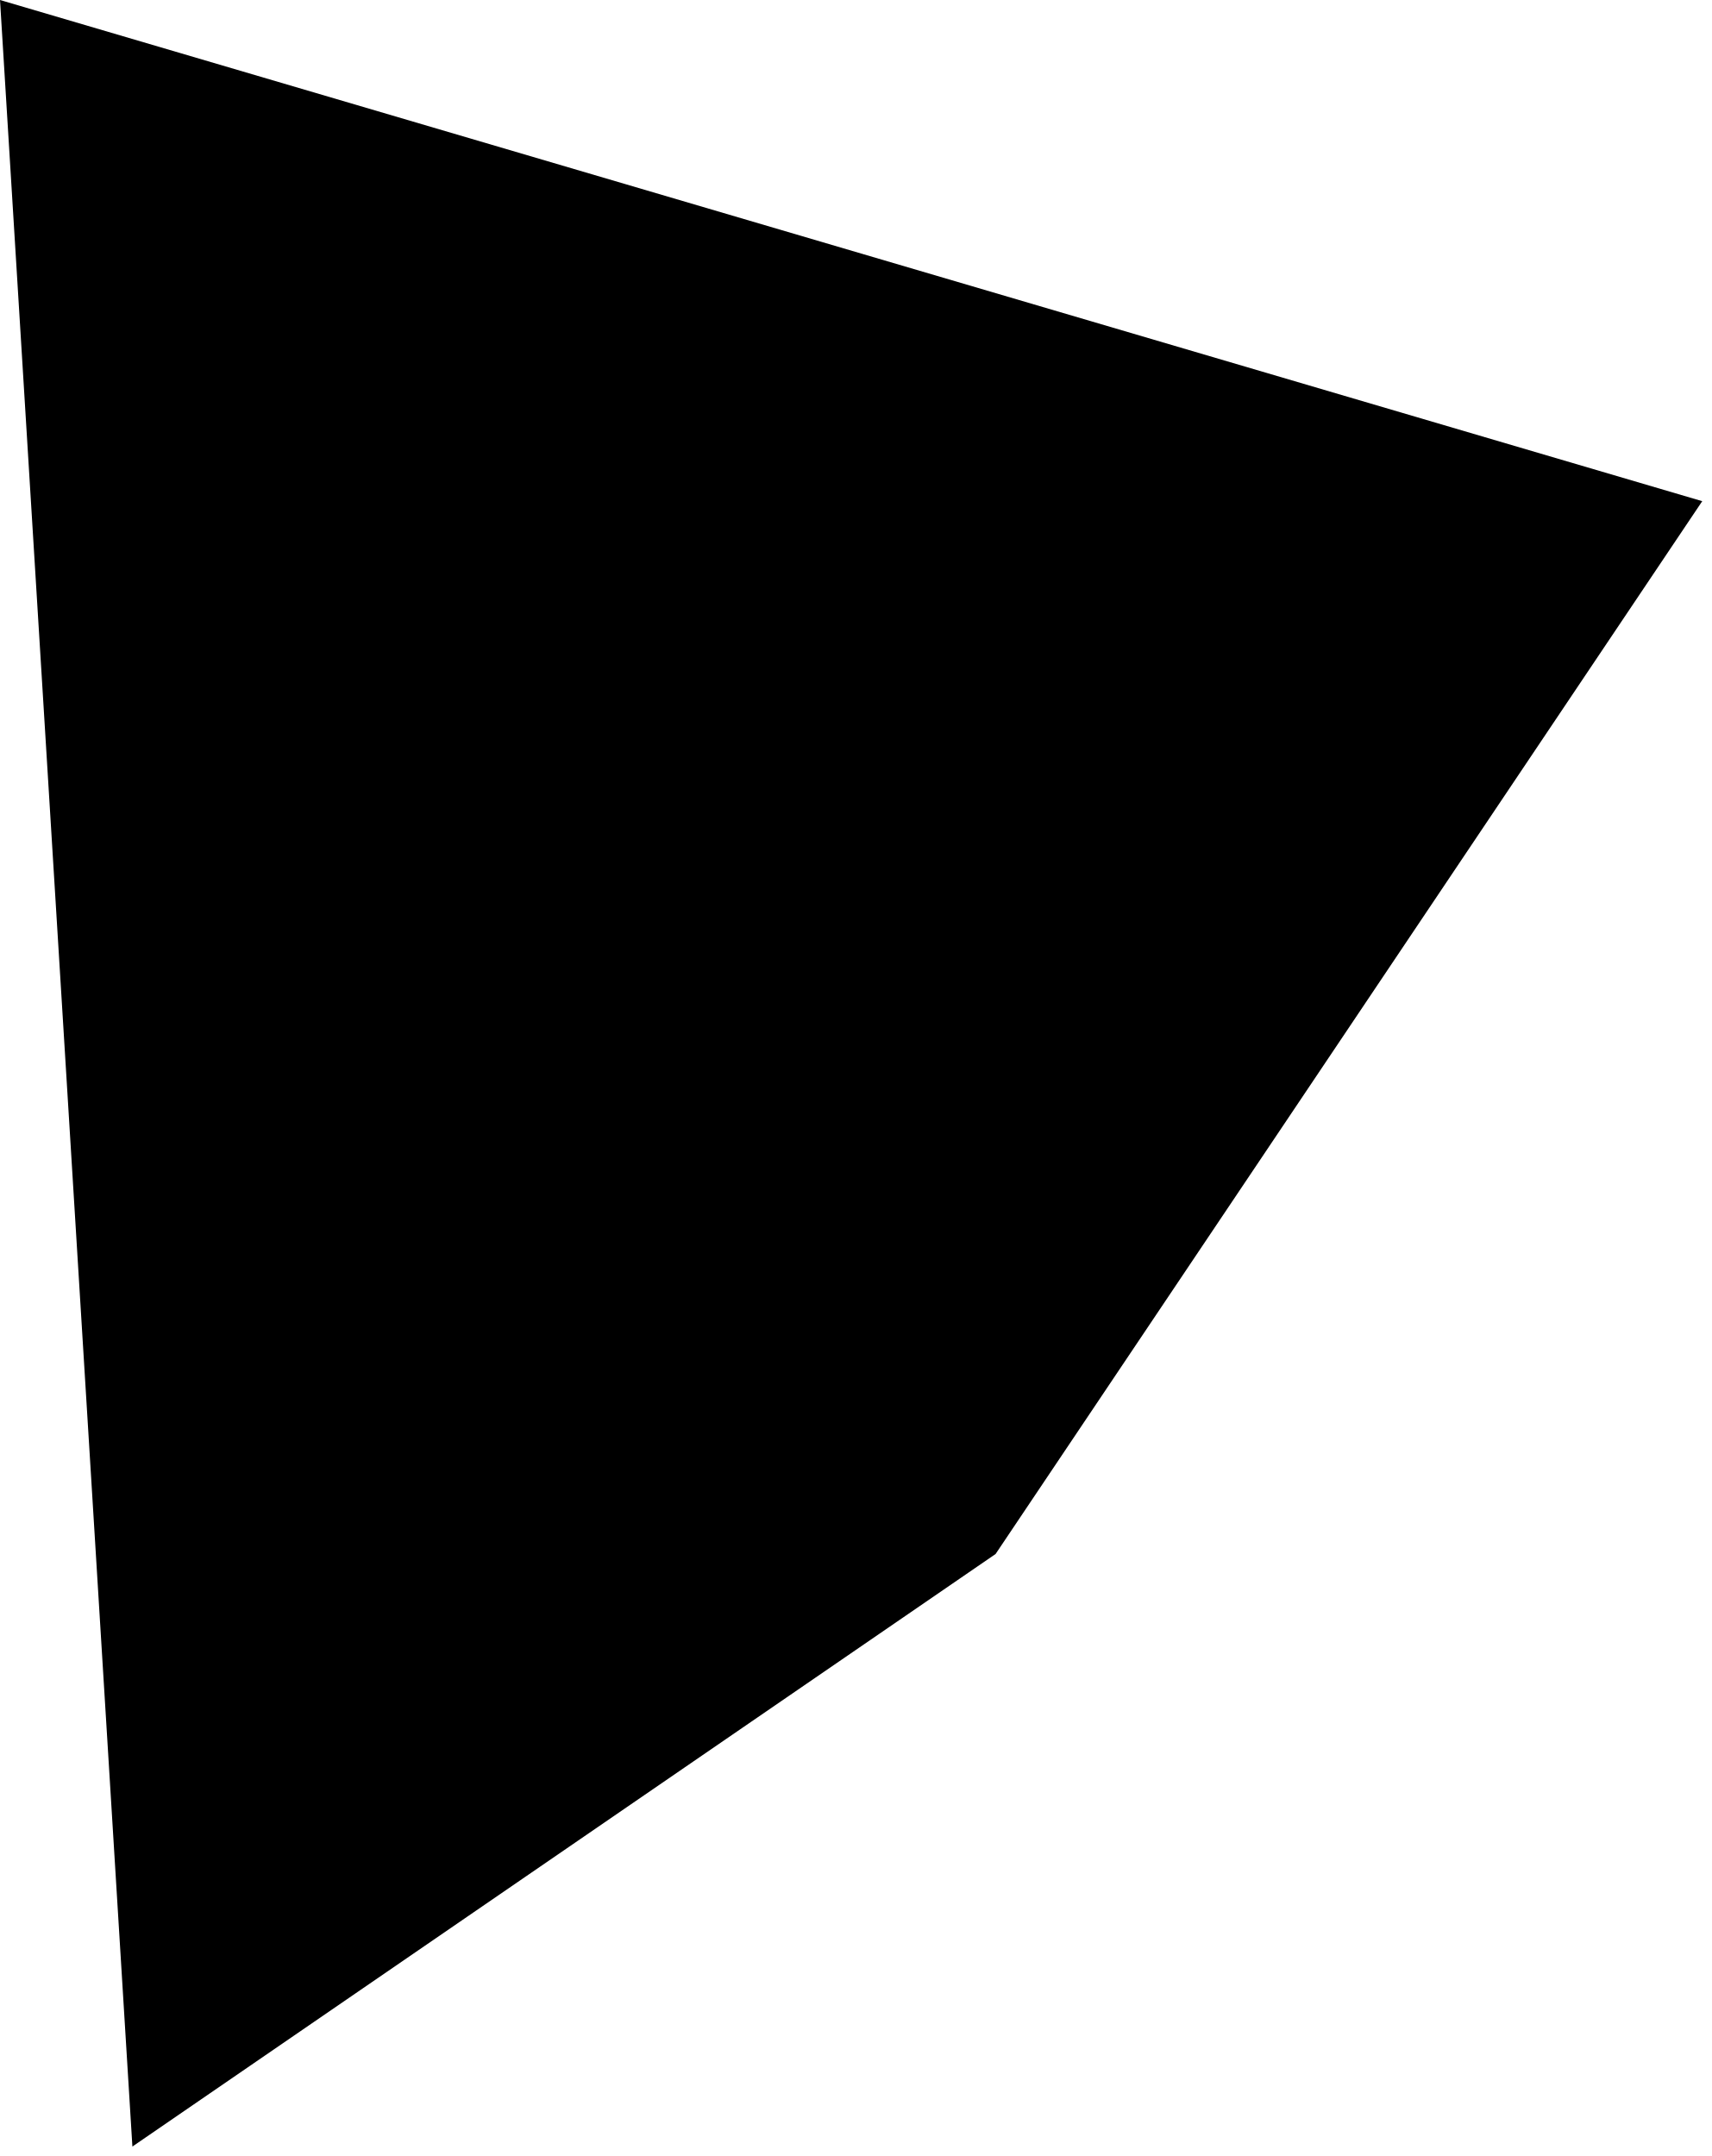
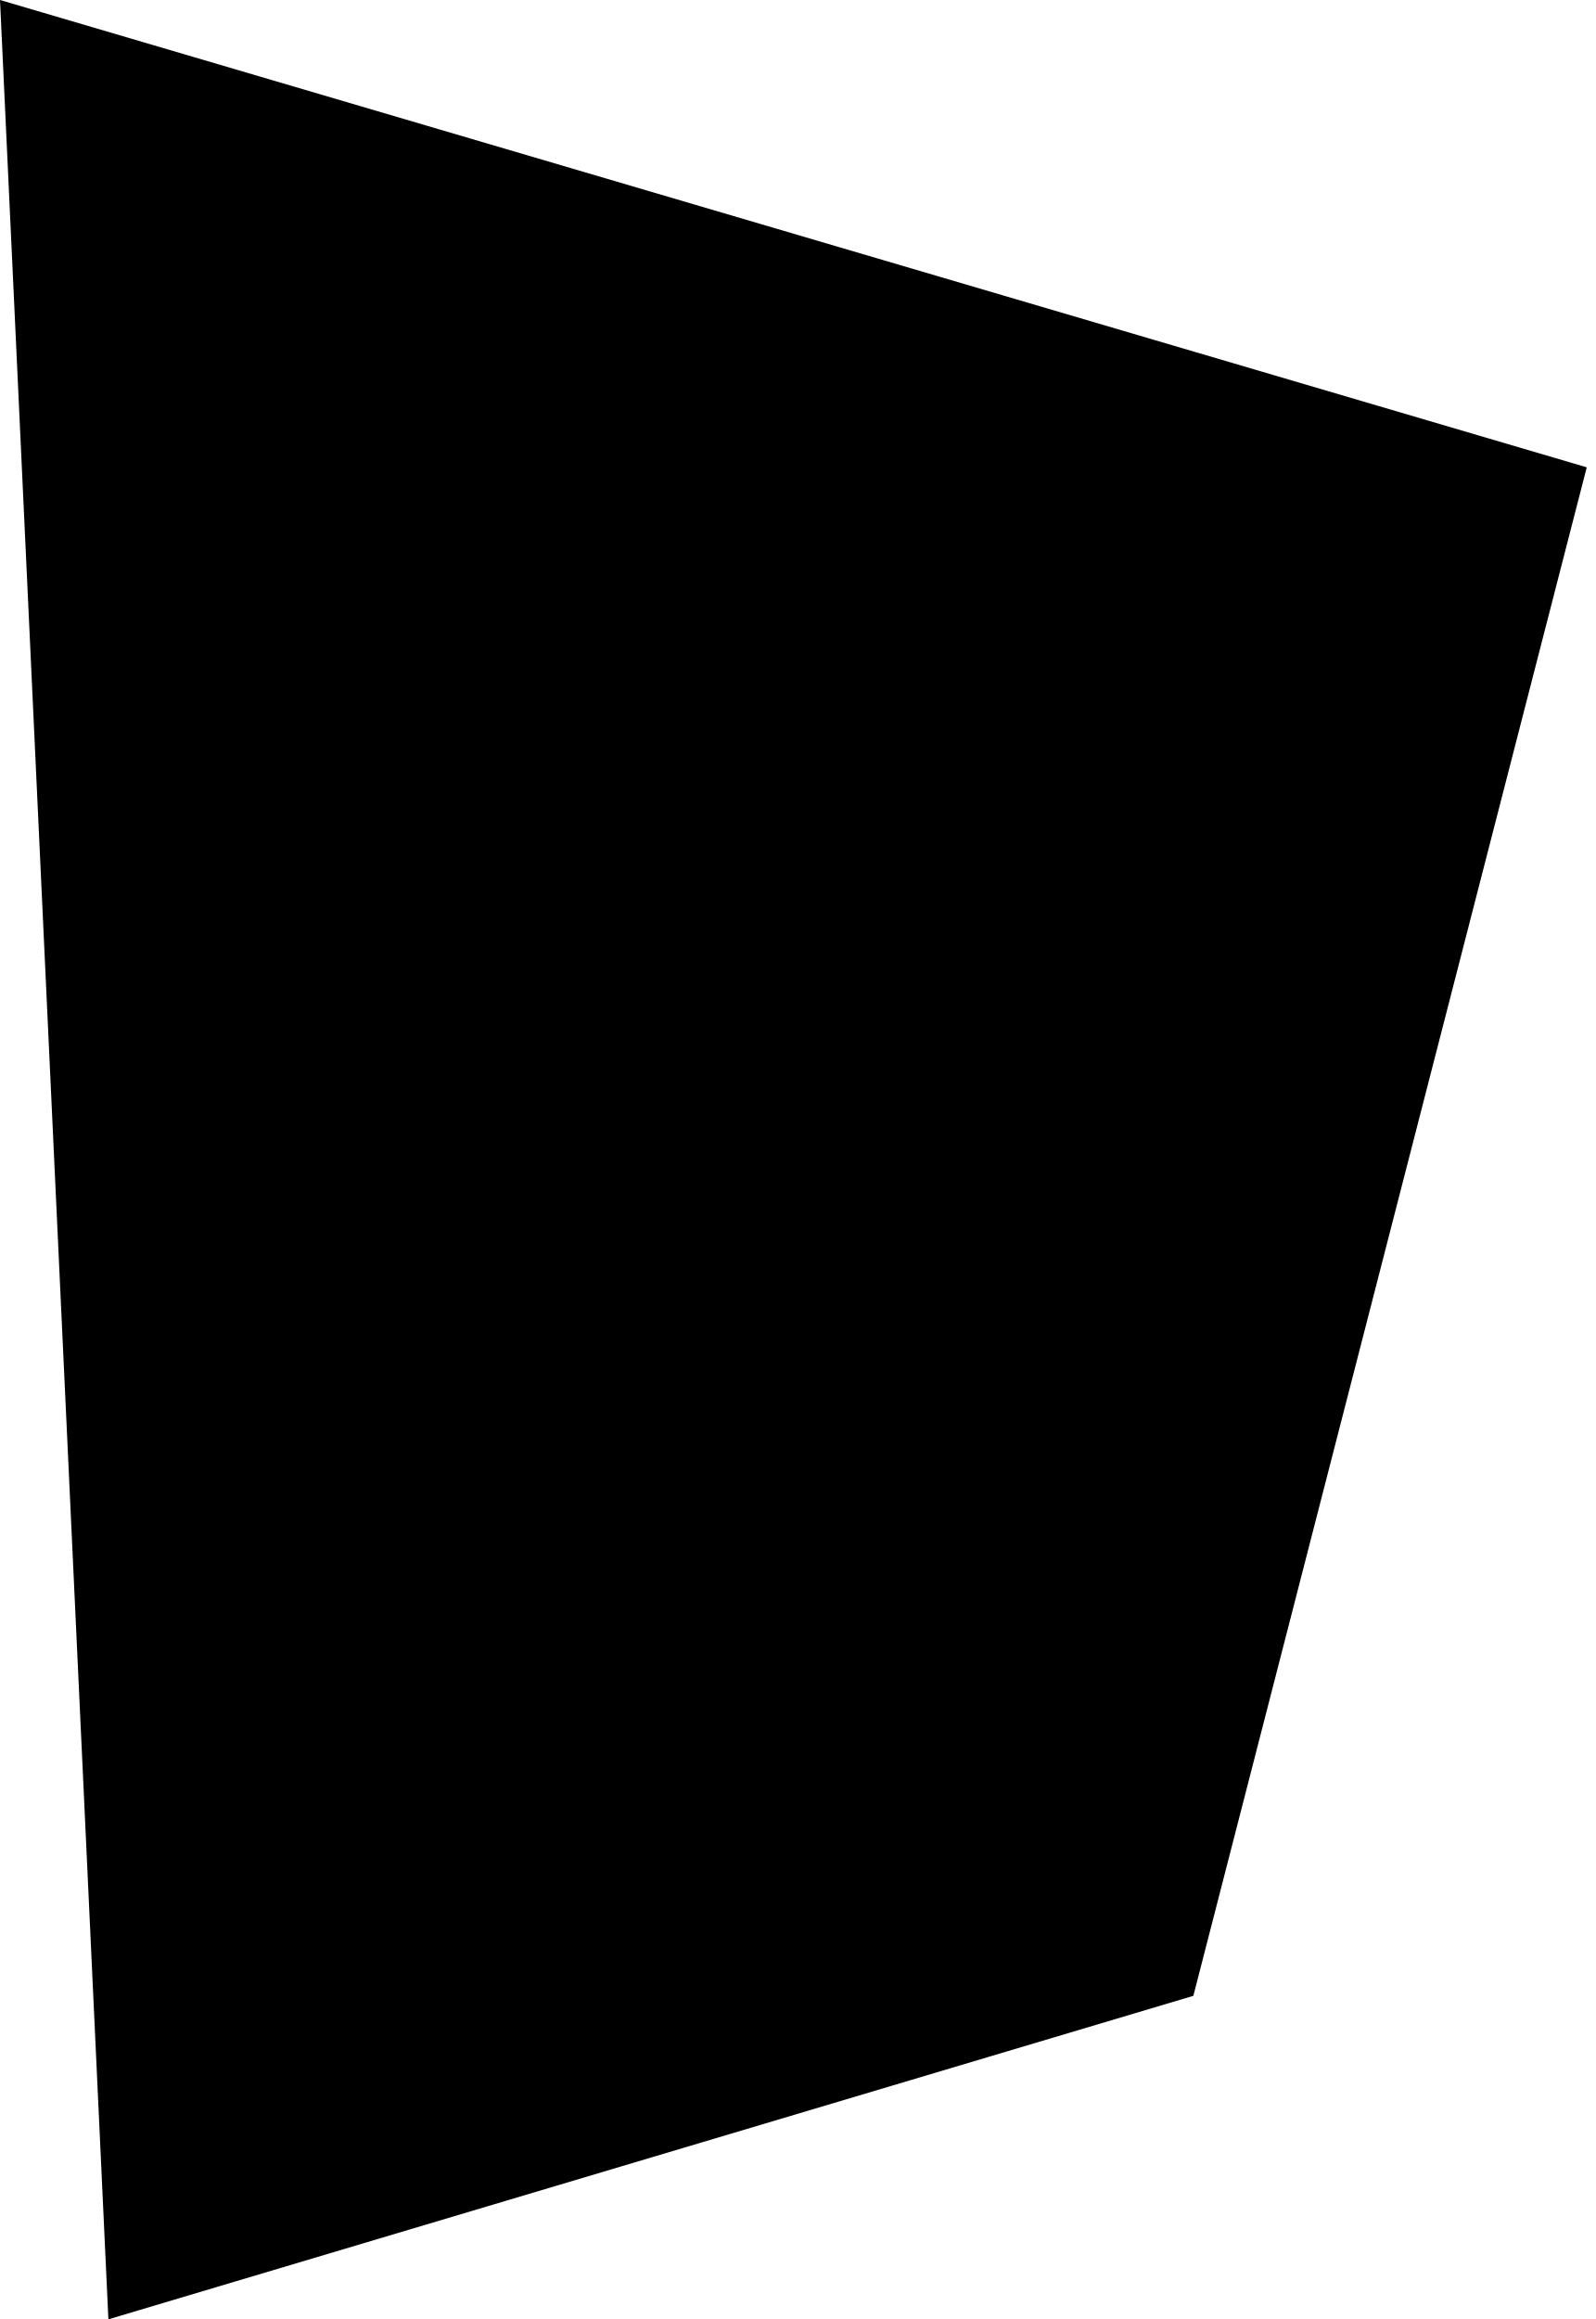
- <svg xmlns="http://www.w3.org/2000/svg" version="1.1" x="0px" y="0px" width="181px" height="228px" viewBox="0 0 181 228" enable-background="new 0 0 181 228" xml:space="preserve">
+ <svg xmlns="http://www.w3.org/2000/svg" version="1.1" x="0px" y="0px" width="181px" height="263px" viewBox="0 0 181 263" enable-background="new 0 0 181 263" xml:space="preserve">
  <defs>
</defs>
-   <polygon points="0,0 14,227 105.277,164.337 180,53 " />
+   <polygon points="0,0 12.296,263.035 135.373,226.349 180,53 " />
</svg>
